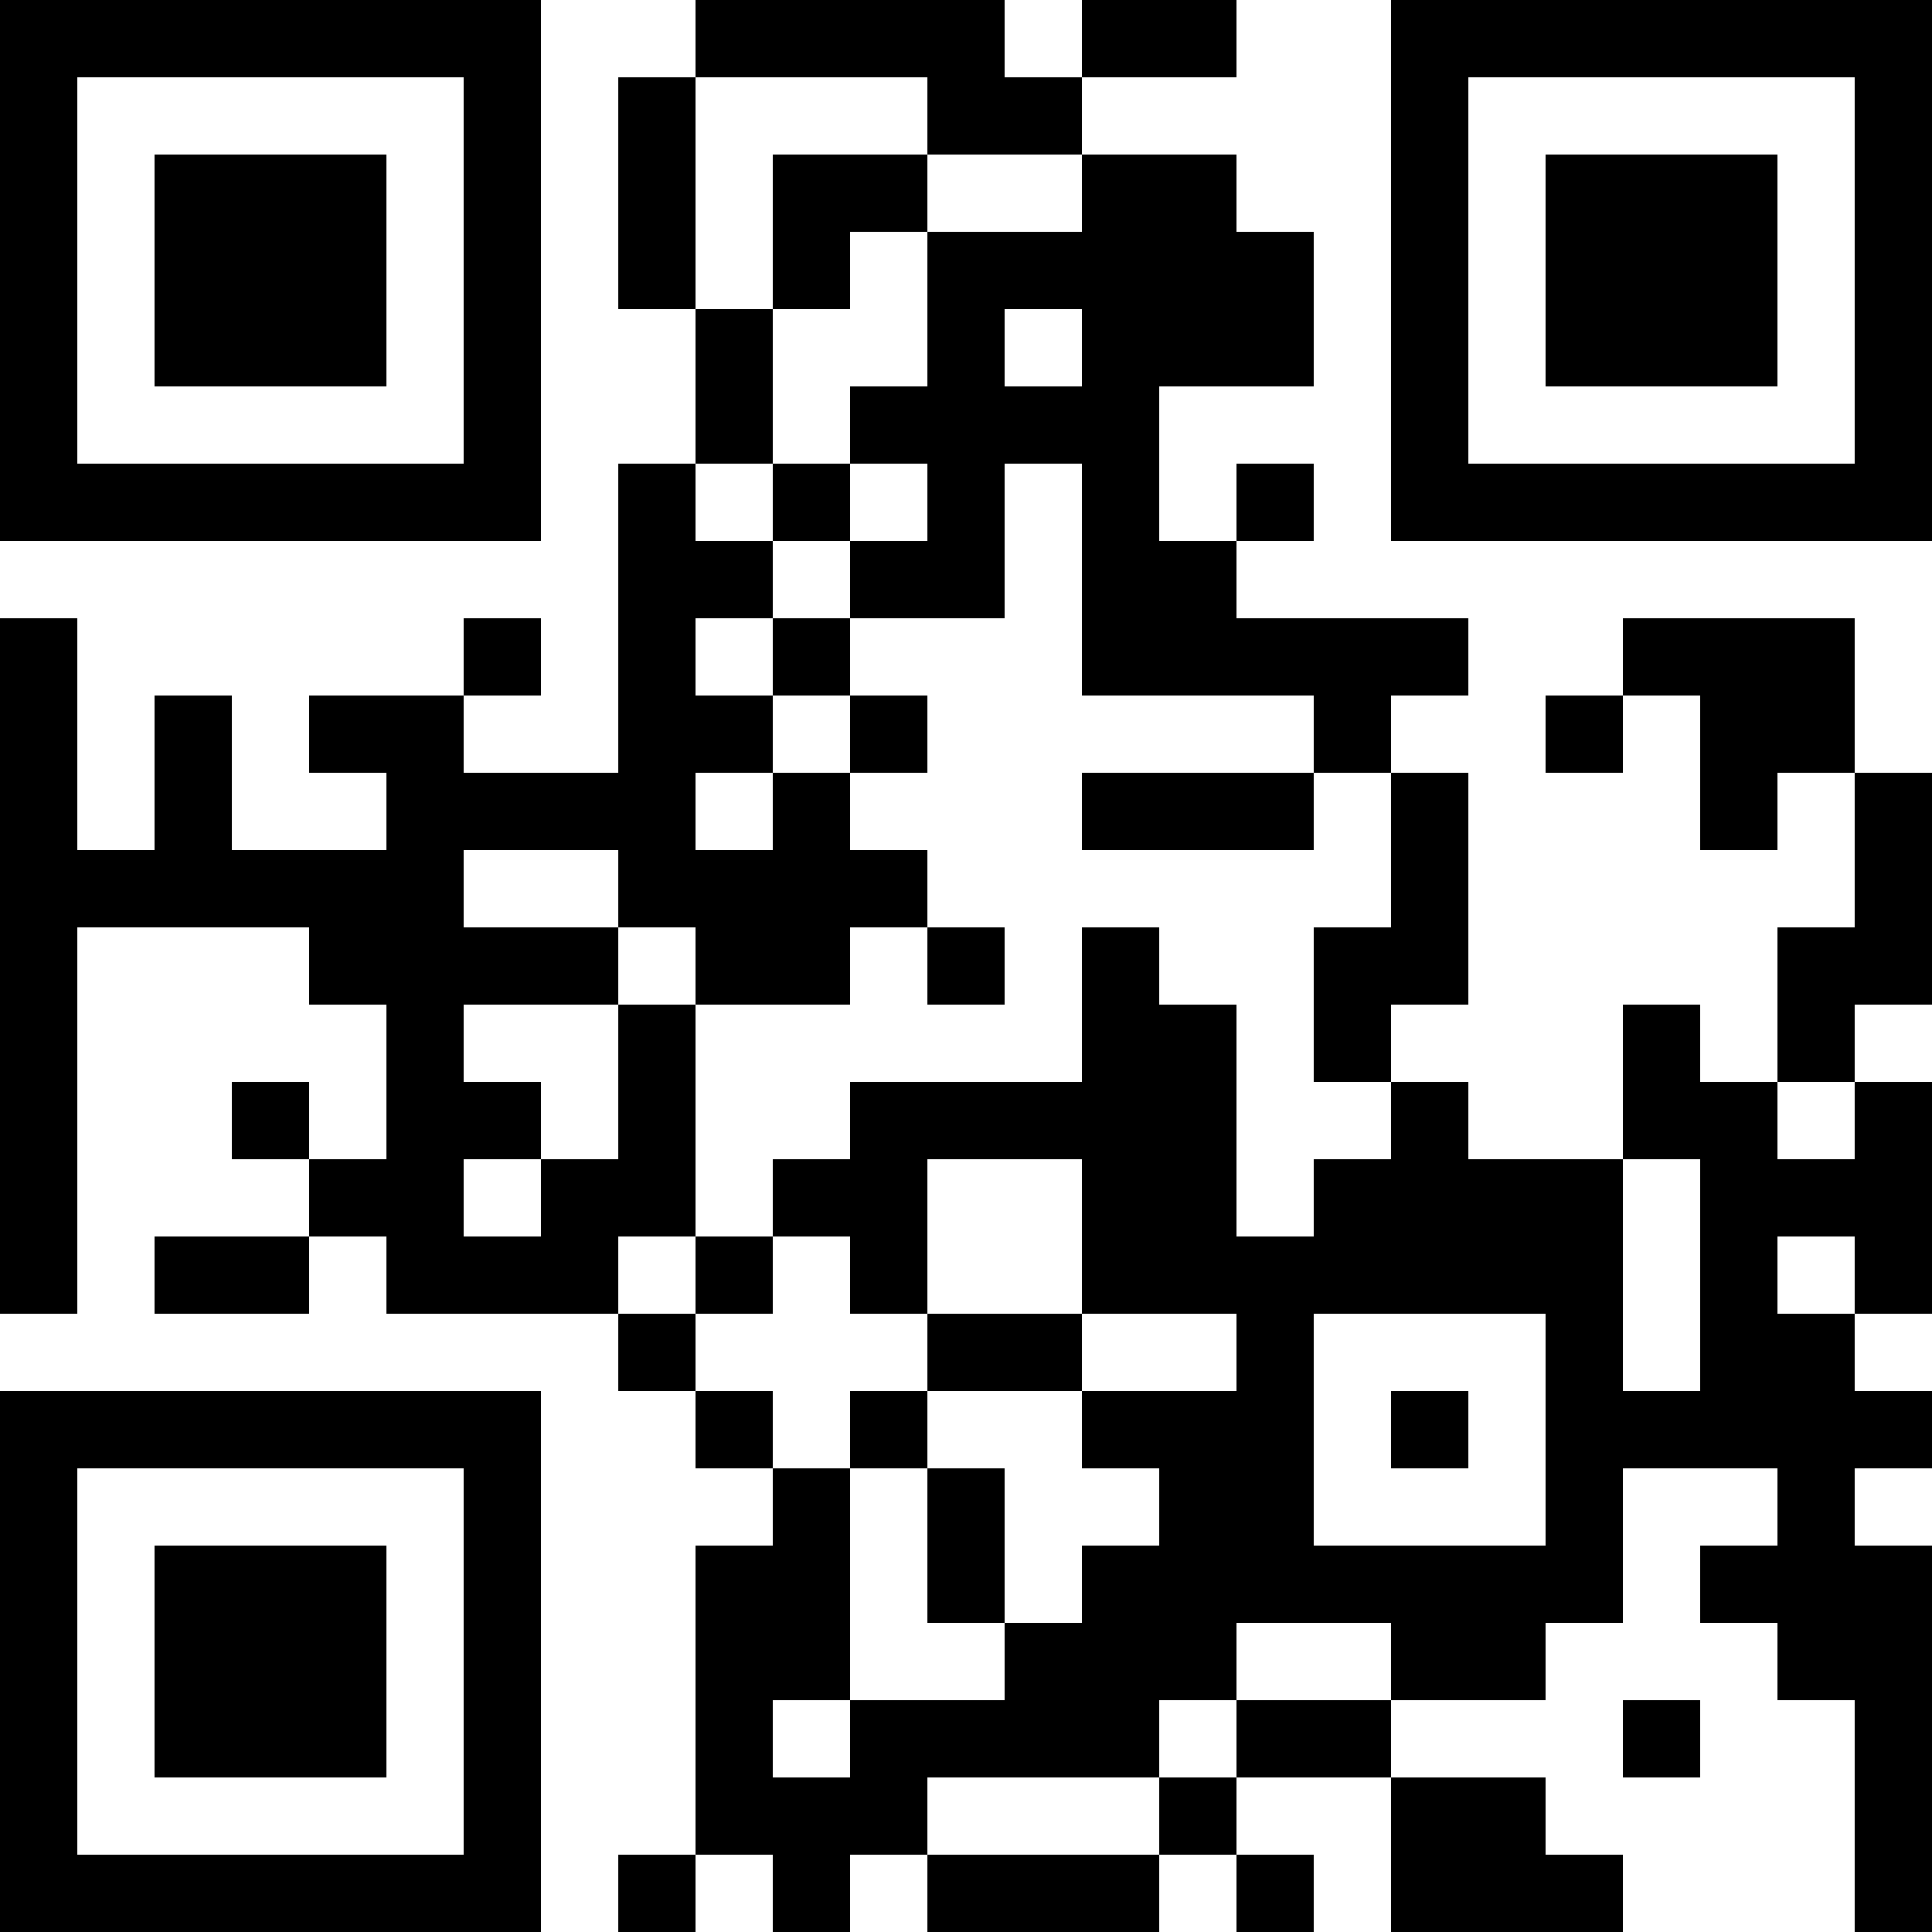
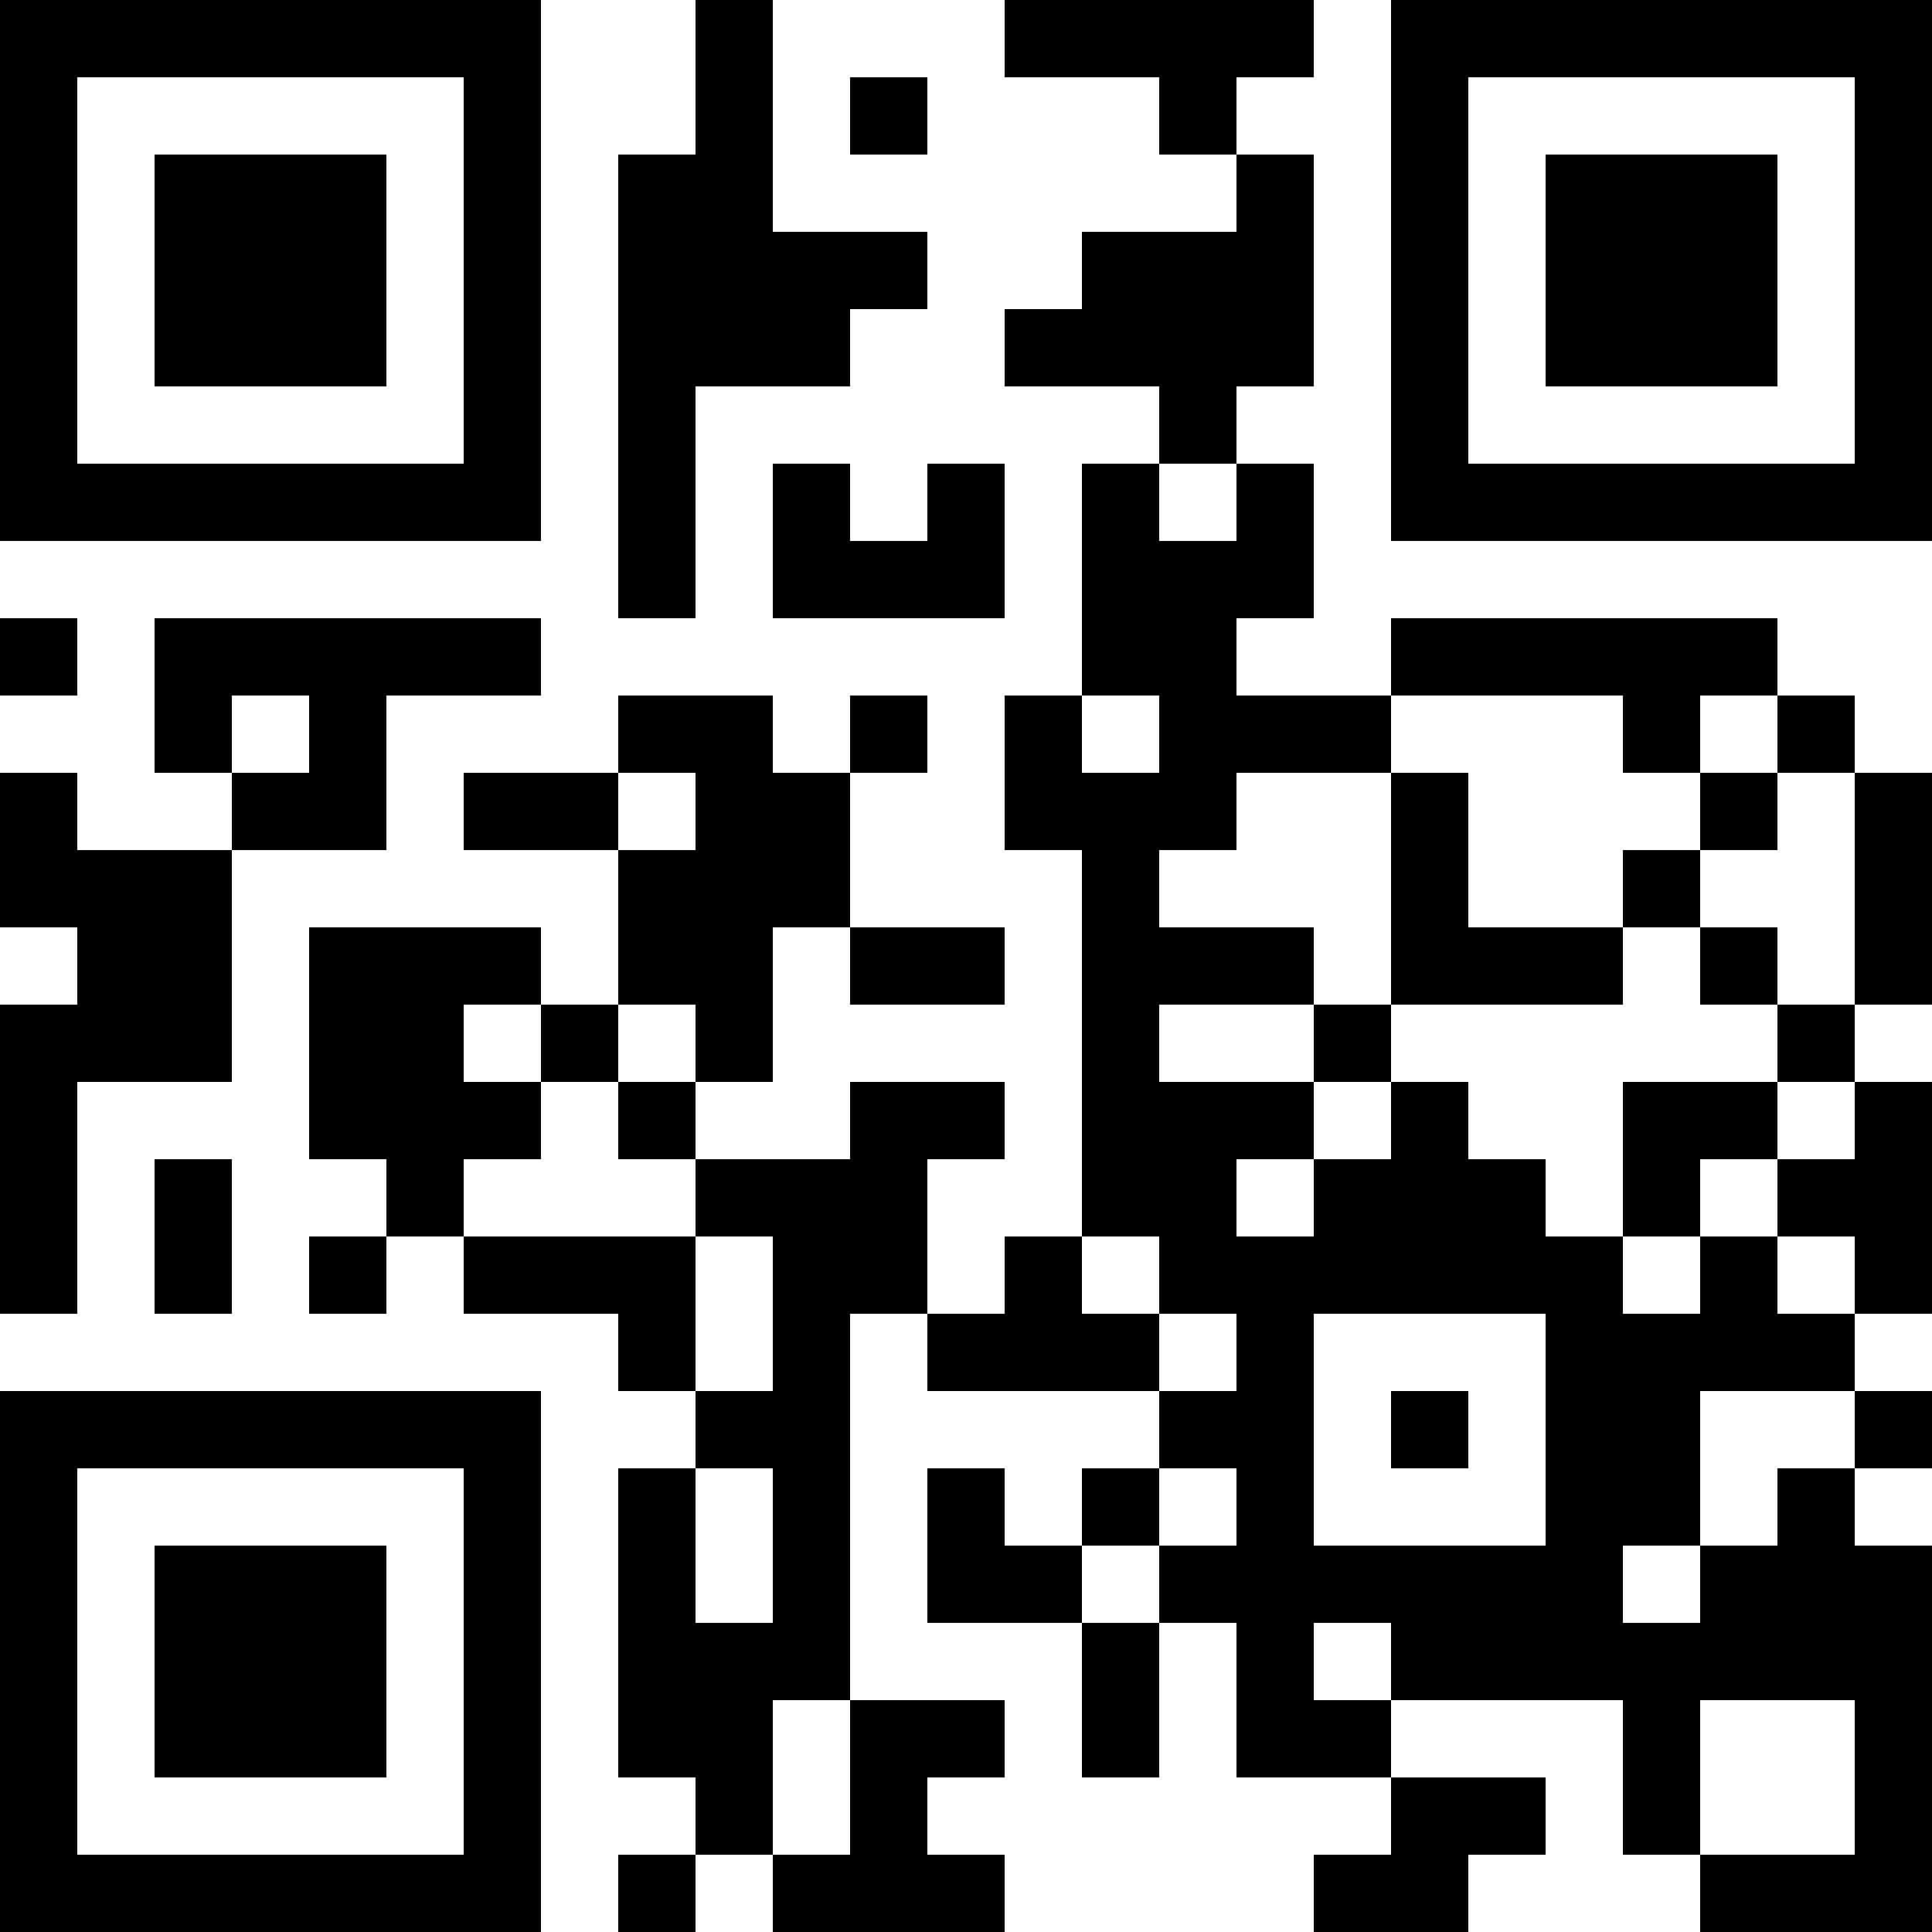
<svg xmlns="http://www.w3.org/2000/svg" version="1.1" width="200" height="200" viewBox="0 0 200 200">
  <rect x="0" y="0" width="200" height="200" fill="#ffffff" />
  <g transform="scale(8)">
    <g transform="translate(0,0)">
-       <path fill-rule="evenodd" d="M9 0L9 1L8 1L8 4L9 4L9 6L8 6L8 10L6 10L6 9L7 9L7 8L6 8L6 9L4 9L4 10L5 10L5 11L3 11L3 9L2 9L2 11L1 11L1 8L0 8L0 17L1 17L1 12L4 12L4 13L5 13L5 15L4 15L4 14L3 14L3 15L4 15L4 16L2 16L2 17L4 17L4 16L5 16L5 17L8 17L8 18L9 18L9 19L10 19L10 20L9 20L9 24L8 24L8 25L9 25L9 24L10 24L10 25L11 25L11 24L12 24L12 25L15 25L15 24L16 24L16 25L17 25L17 24L16 24L16 23L18 23L18 25L21 25L21 24L20 24L20 23L18 23L18 22L20 22L20 21L21 21L21 19L23 19L23 20L22 20L22 21L23 21L23 22L24 22L24 25L25 25L25 20L24 20L24 19L25 19L25 18L24 18L24 17L25 17L25 14L24 14L24 13L25 13L25 10L24 10L24 8L21 8L21 9L20 9L20 10L21 10L21 9L22 9L22 11L23 11L23 10L24 10L24 12L23 12L23 14L22 14L22 13L21 13L21 15L19 15L19 14L18 14L18 13L19 13L19 10L18 10L18 9L19 9L19 8L16 8L16 7L17 7L17 6L16 6L16 7L15 7L15 5L17 5L17 3L16 3L16 2L14 2L14 1L16 1L16 0L14 0L14 1L13 1L13 0ZM9 1L9 4L10 4L10 6L9 6L9 7L10 7L10 8L9 8L9 9L10 9L10 10L9 10L9 11L10 11L10 10L11 10L11 11L12 11L12 12L11 12L11 13L9 13L9 12L8 12L8 11L6 11L6 12L8 12L8 13L6 13L6 14L7 14L7 15L6 15L6 16L7 16L7 15L8 15L8 13L9 13L9 16L8 16L8 17L9 17L9 18L10 18L10 19L11 19L11 22L10 22L10 23L11 23L11 22L13 22L13 21L14 21L14 20L15 20L15 19L14 19L14 18L16 18L16 17L14 17L14 15L12 15L12 17L11 17L11 16L10 16L10 15L11 15L11 14L14 14L14 12L15 12L15 13L16 13L16 16L17 16L17 15L18 15L18 14L17 14L17 12L18 12L18 10L17 10L17 9L14 9L14 6L13 6L13 8L11 8L11 7L12 7L12 6L11 6L11 5L12 5L12 3L14 3L14 2L12 2L12 1ZM10 2L10 4L11 4L11 3L12 3L12 2ZM13 4L13 5L14 5L14 4ZM10 6L10 7L11 7L11 6ZM10 8L10 9L11 9L11 10L12 10L12 9L11 9L11 8ZM14 10L14 11L17 11L17 10ZM12 12L12 13L13 13L13 12ZM23 14L23 15L24 15L24 14ZM21 15L21 18L22 18L22 15ZM9 16L9 17L10 17L10 16ZM23 16L23 17L24 17L24 16ZM12 17L12 18L11 18L11 19L12 19L12 21L13 21L13 19L12 19L12 18L14 18L14 17ZM17 17L17 20L20 20L20 17ZM18 18L18 19L19 19L19 18ZM16 21L16 22L15 22L15 23L12 23L12 24L15 24L15 23L16 23L16 22L18 22L18 21ZM21 22L21 23L22 23L22 22ZM0 0L0 7L7 7L7 0ZM1 1L1 6L6 6L6 1ZM2 2L2 5L5 5L5 2ZM18 0L18 7L25 7L25 0ZM19 1L19 6L24 6L24 1ZM20 2L20 5L23 5L23 2ZM0 18L0 25L7 25L7 18ZM1 19L1 24L6 24L6 19ZM2 20L2 23L5 23L5 20Z" fill="#000000" />
+       <path fill-rule="evenodd" d="M9 0L9 2L8 2L8 8L9 8L9 5L11 5L11 4L12 4L12 3L10 3L10 0ZM13 0L13 1L15 1L15 2L16 2L16 3L14 3L14 4L13 4L13 5L15 5L15 6L14 6L14 9L13 9L13 11L14 11L14 16L13 16L13 17L12 17L12 15L13 15L13 14L11 14L11 15L9 15L9 14L10 14L10 12L11 12L11 13L13 13L13 12L11 12L11 10L12 10L12 9L11 9L11 10L10 10L10 9L8 9L8 10L6 10L6 11L8 11L8 13L7 13L7 12L4 12L4 15L5 15L5 16L4 16L4 17L5 17L5 16L6 16L6 17L8 17L8 18L9 18L9 19L8 19L8 23L9 23L9 24L8 24L8 25L9 25L9 24L10 24L10 25L13 25L13 24L12 24L12 23L13 23L13 22L11 22L11 17L12 17L12 18L15 18L15 19L14 19L14 20L13 20L13 19L12 19L12 21L14 21L14 23L15 23L15 21L16 21L16 23L18 23L18 24L17 24L17 25L19 25L19 24L20 24L20 23L18 23L18 22L21 22L21 24L22 24L22 25L25 25L25 20L24 20L24 19L25 19L25 18L24 18L24 17L25 17L25 14L24 14L24 13L25 13L25 10L24 10L24 9L23 9L23 8L18 8L18 9L16 9L16 8L17 8L17 6L16 6L16 5L17 5L17 2L16 2L16 1L17 1L17 0ZM11 1L11 2L12 2L12 1ZM10 6L10 8L13 8L13 6L12 6L12 7L11 7L11 6ZM15 6L15 7L16 7L16 6ZM0 8L0 9L1 9L1 8ZM2 8L2 10L3 10L3 11L1 11L1 10L0 10L0 12L1 12L1 13L0 13L0 17L1 17L1 14L3 14L3 11L5 11L5 9L7 9L7 8ZM3 9L3 10L4 10L4 9ZM14 9L14 10L15 10L15 9ZM18 9L18 10L16 10L16 11L15 11L15 12L17 12L17 13L15 13L15 14L17 14L17 15L16 15L16 16L17 16L17 15L18 15L18 14L19 14L19 15L20 15L20 16L21 16L21 17L22 17L22 16L23 16L23 17L24 17L24 16L23 16L23 15L24 15L24 14L23 14L23 13L24 13L24 10L23 10L23 9L22 9L22 10L21 10L21 9ZM8 10L8 11L9 11L9 10ZM18 10L18 13L17 13L17 14L18 14L18 13L21 13L21 12L22 12L22 13L23 13L23 12L22 12L22 11L23 11L23 10L22 10L22 11L21 11L21 12L19 12L19 10ZM6 13L6 14L7 14L7 15L6 15L6 16L9 16L9 18L10 18L10 16L9 16L9 15L8 15L8 14L9 14L9 13L8 13L8 14L7 14L7 13ZM21 14L21 16L22 16L22 15L23 15L23 14ZM2 15L2 17L3 17L3 15ZM14 16L14 17L15 17L15 18L16 18L16 17L15 17L15 16ZM17 17L17 20L20 20L20 17ZM18 18L18 19L19 19L19 18ZM22 18L22 20L21 20L21 21L22 21L22 20L23 20L23 19L24 19L24 18ZM9 19L9 21L10 21L10 19ZM15 19L15 20L14 20L14 21L15 21L15 20L16 20L16 19ZM17 21L17 22L18 22L18 21ZM10 22L10 24L11 24L11 22ZM22 22L22 24L24 24L24 22ZM0 0L0 7L7 7L7 0ZM1 1L1 6L6 6L6 1ZM2 2L2 5L5 5L5 2ZM18 0L18 7L25 7L25 0ZM19 1L19 6L24 6L24 1ZM20 2L20 5L23 5L23 2ZM0 18L0 25L7 25L7 18ZM1 19L1 24L6 24L6 19ZM2 20L2 23L5 23L5 20Z" fill="#000000" />
    </g>
  </g>
</svg>
